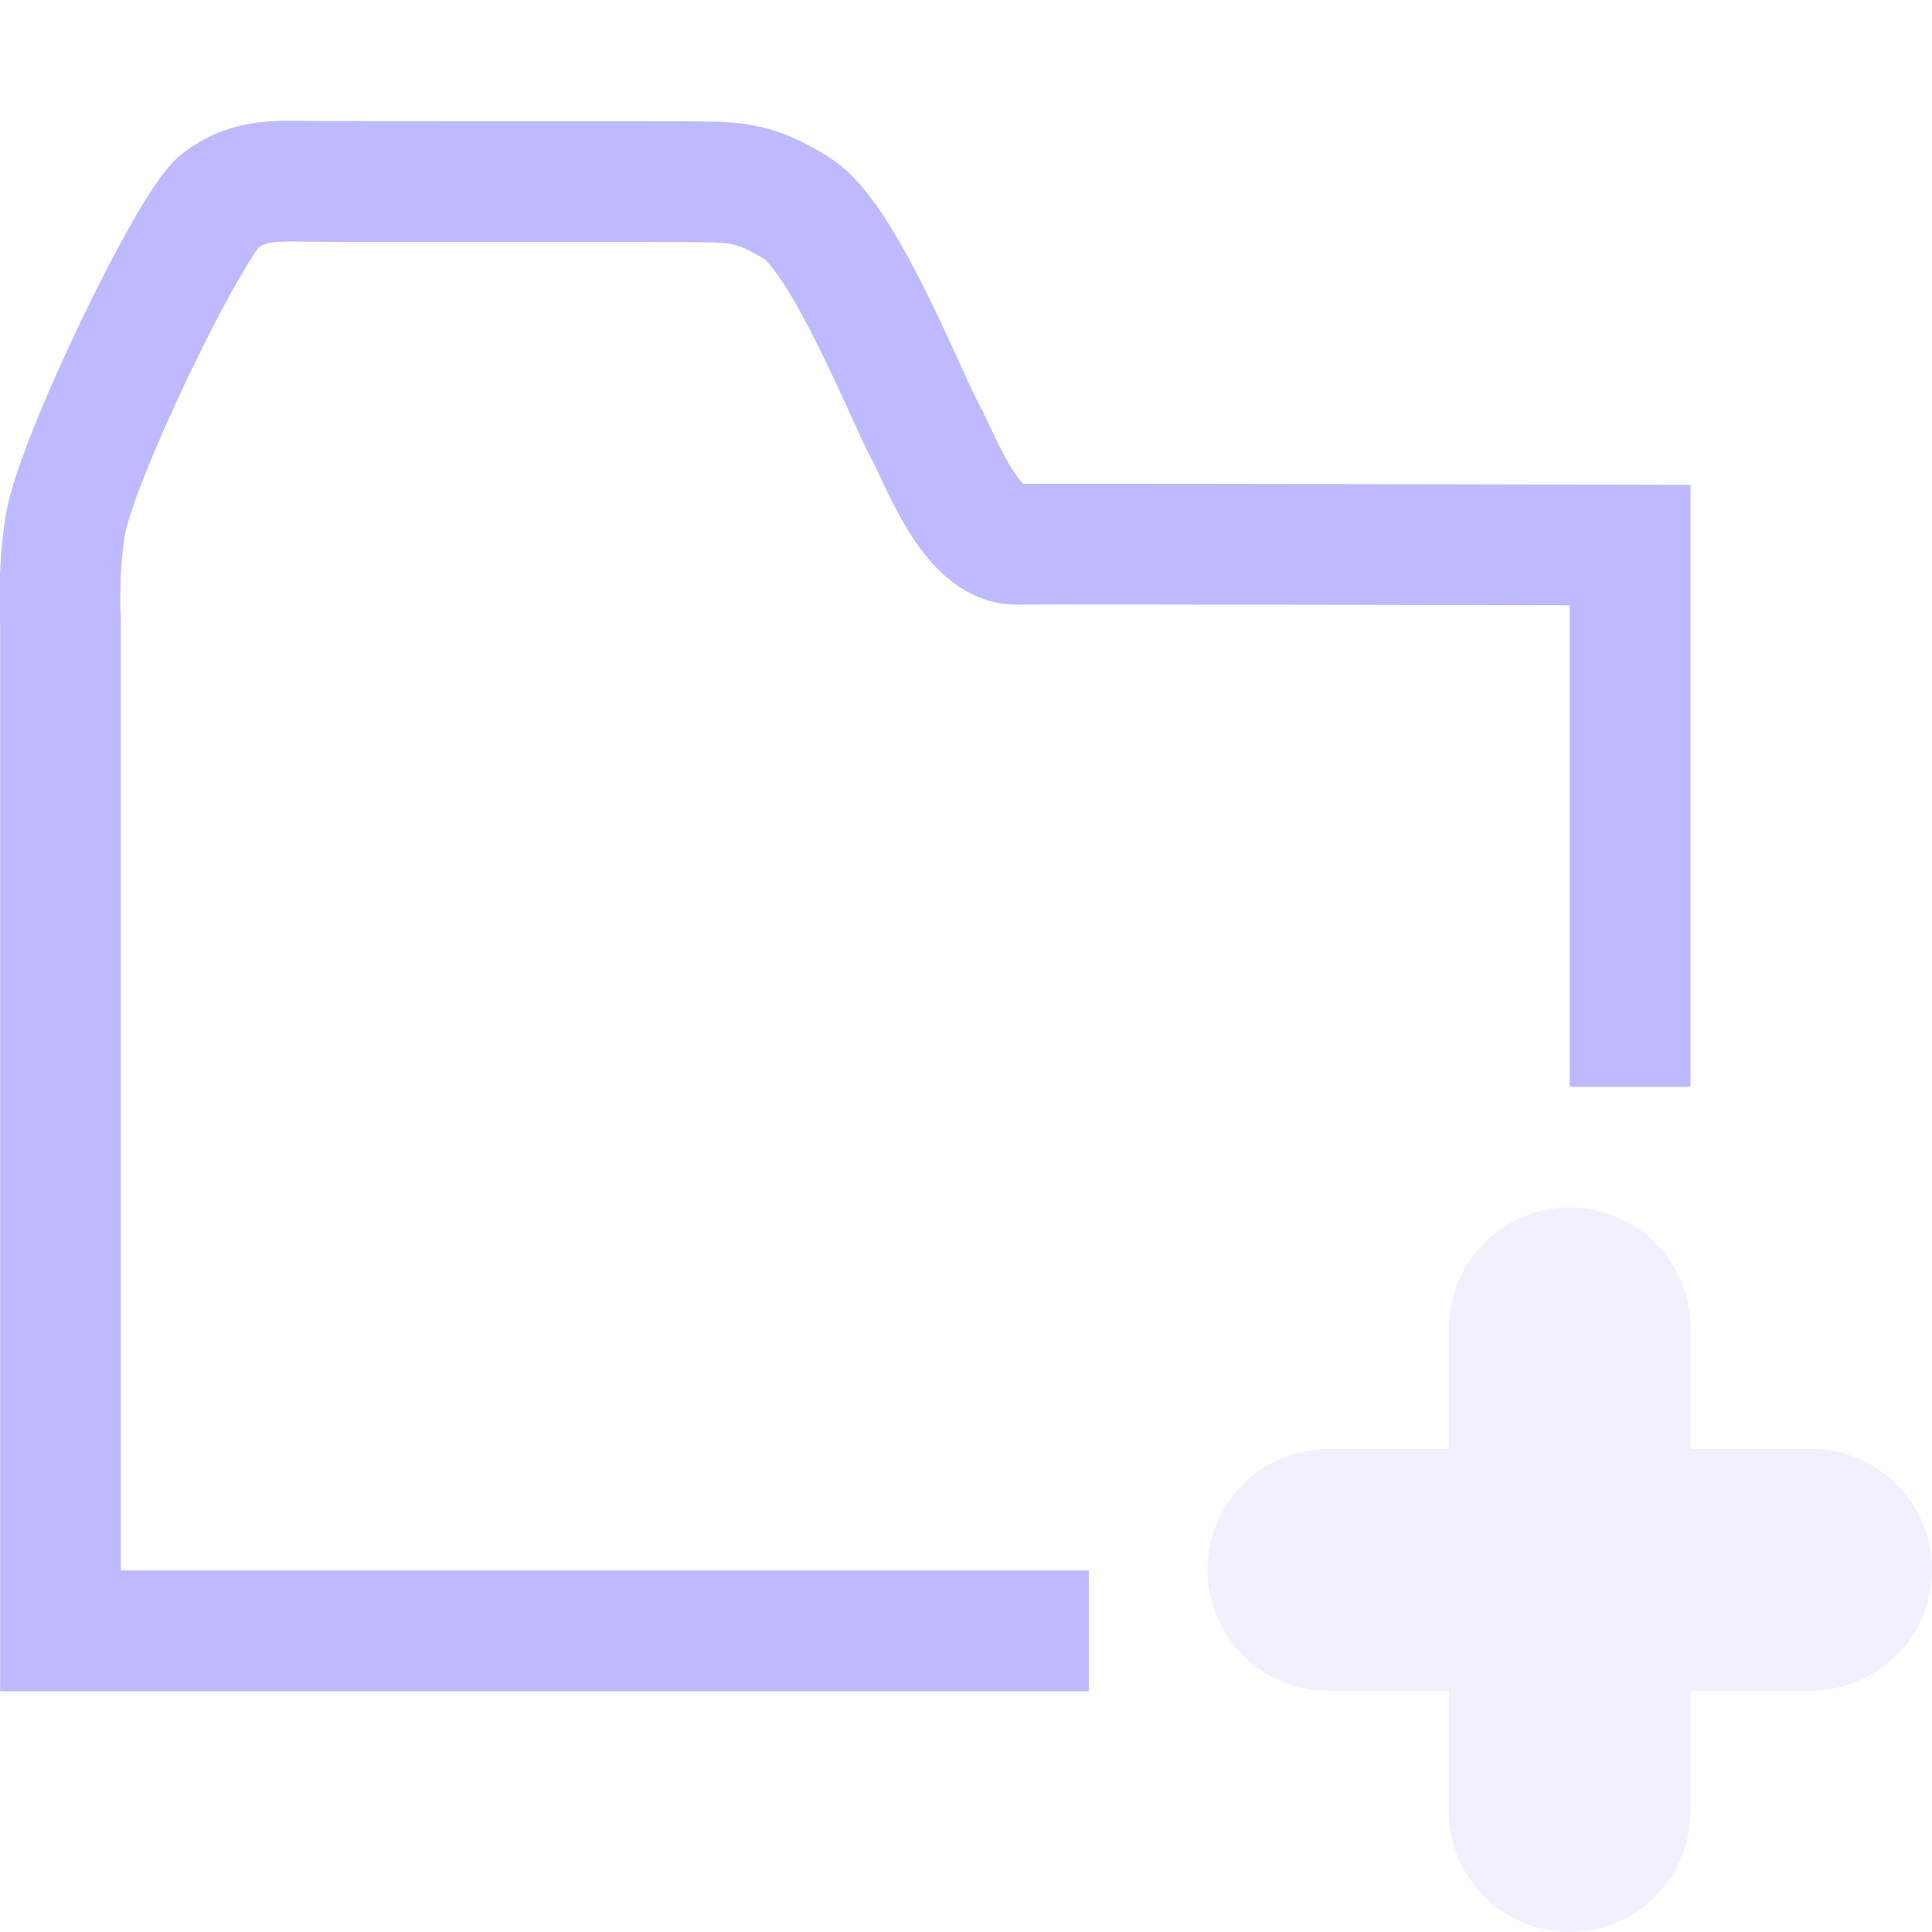
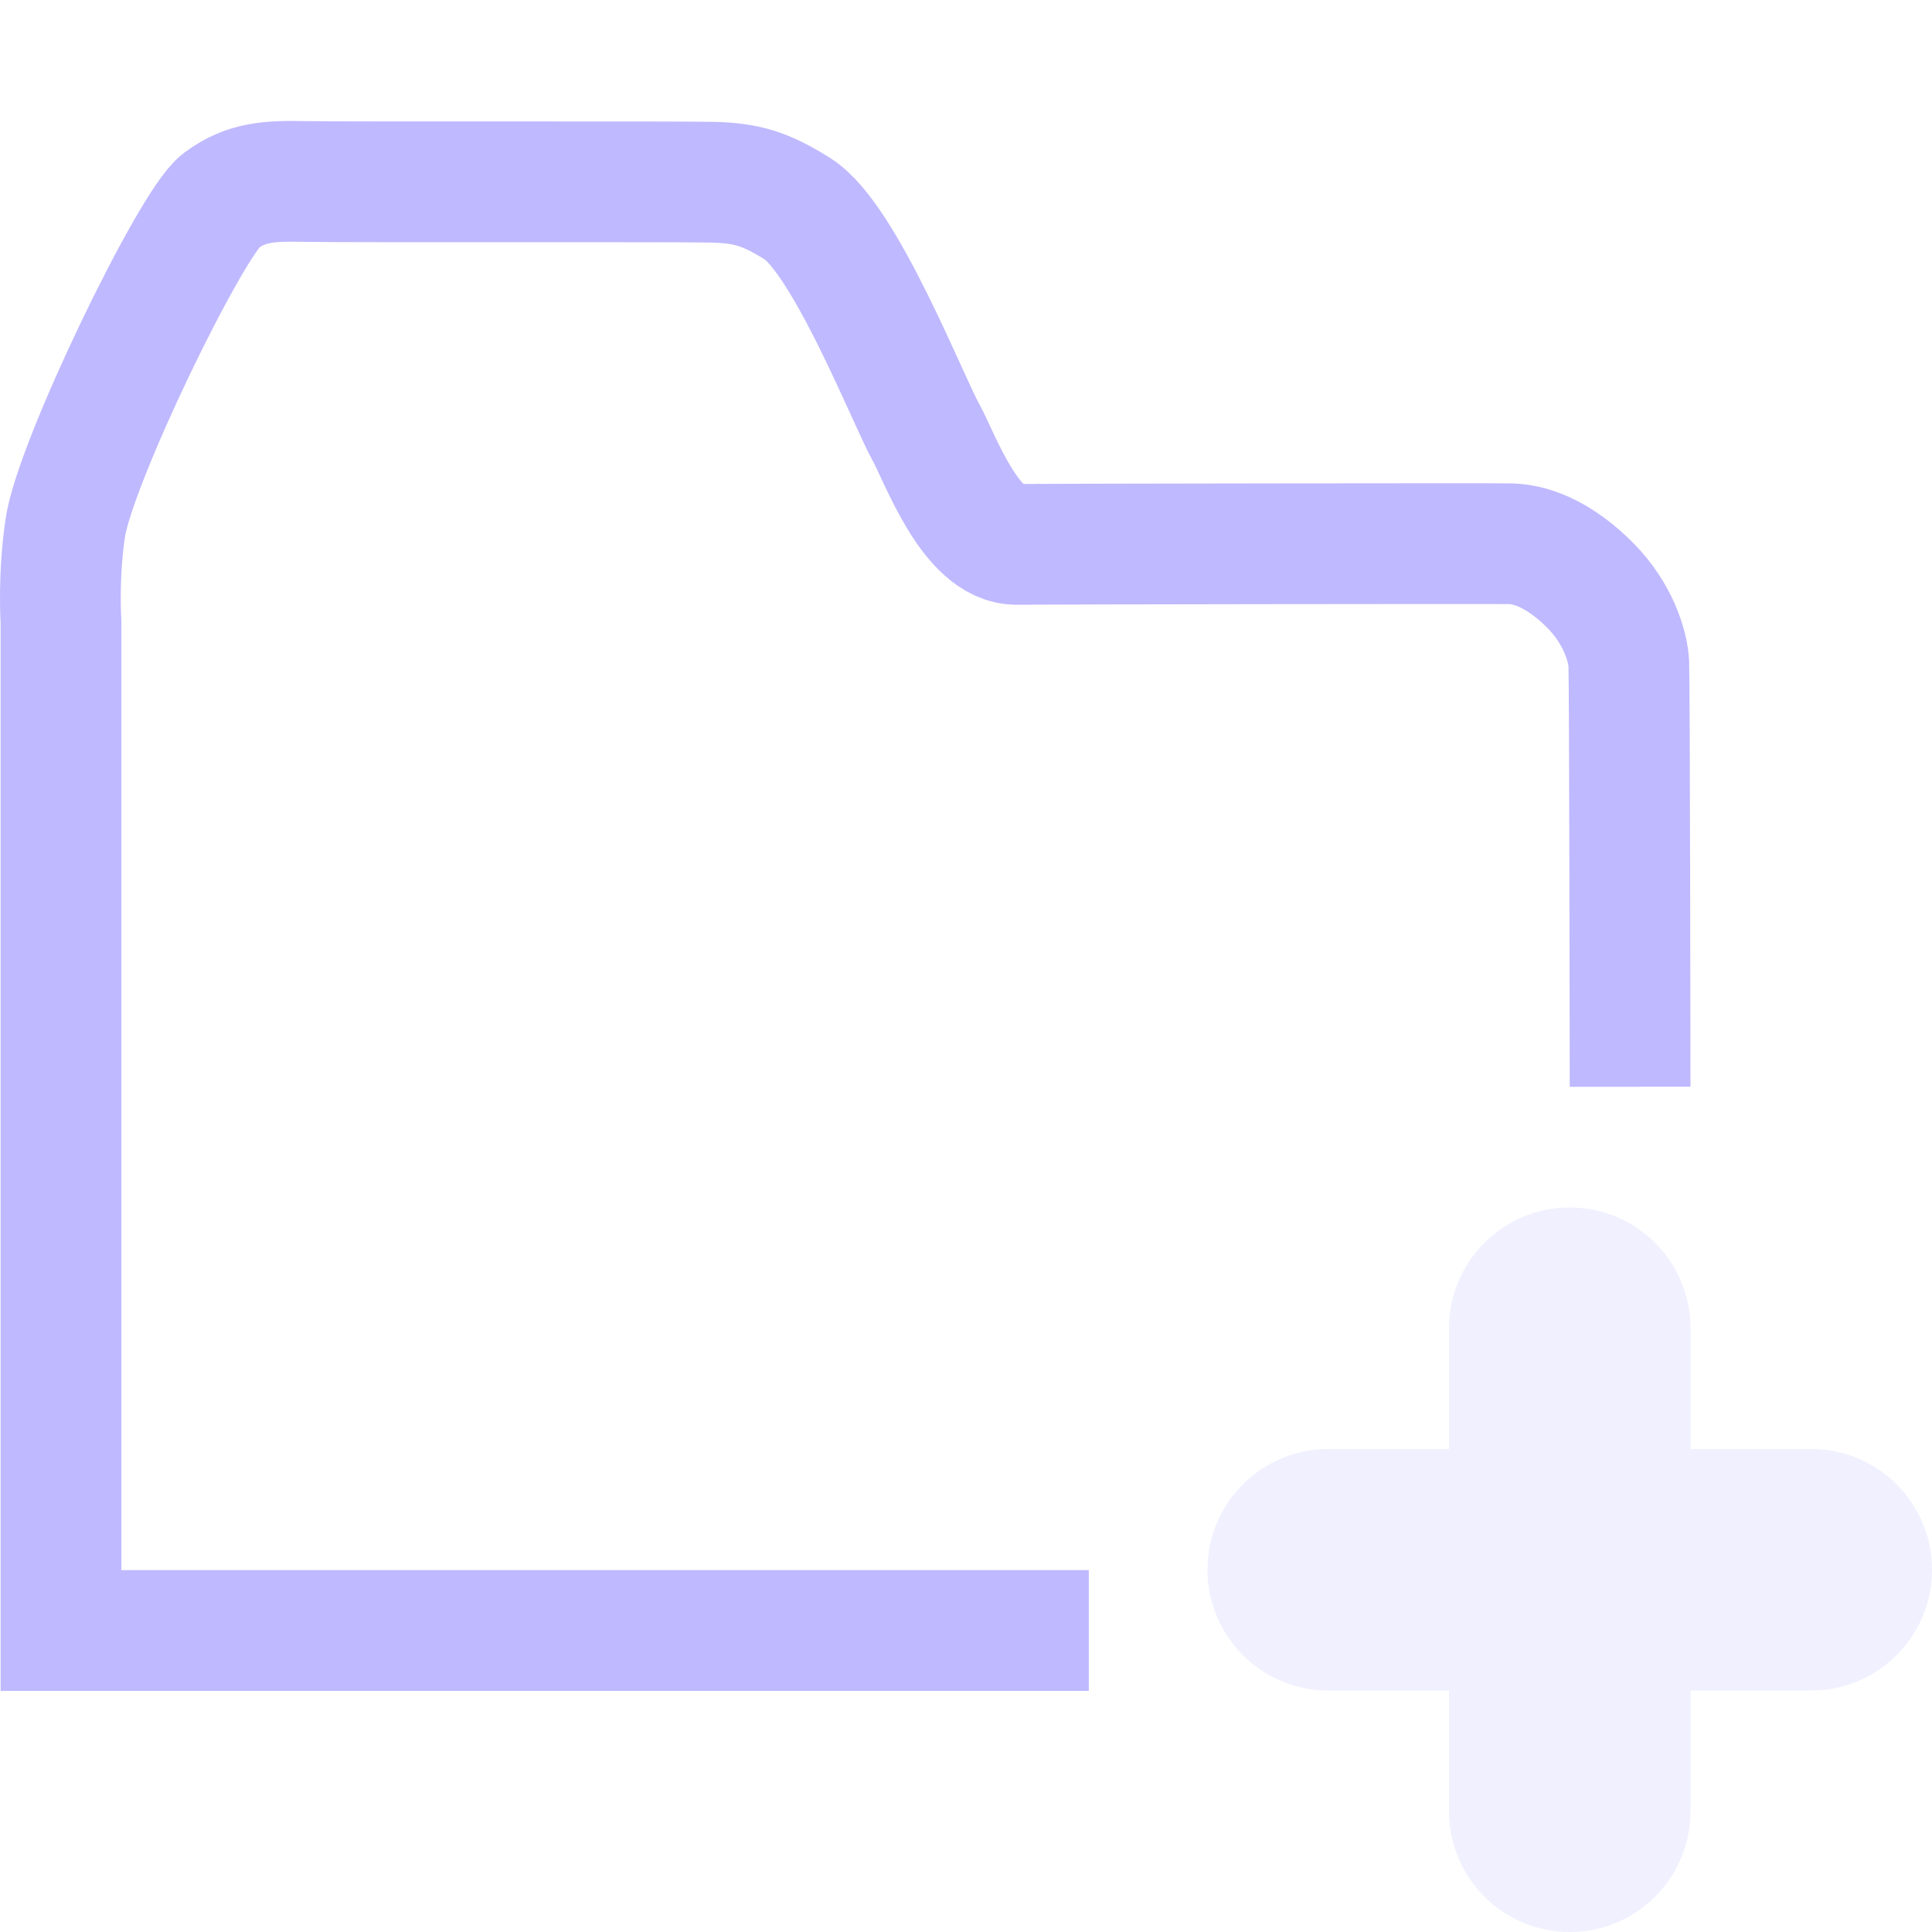
<svg xmlns="http://www.w3.org/2000/svg" width="16" height="16" version="1.1">
  <g transform="translate(-10 -182.36)" fill="none">
-     <path d="m23.5 191.36v-4.486s-4.65-0.012-5.082-7e-3c-0.384 4e-3 -0.639-0.724-0.754-0.93-0.146-0.261-0.671-1.605-1.062-1.85-0.27-0.169-0.425-0.213-0.705-0.22-0.305-7e-3 -2.969 5.3e-4 -3.374-6e-3 -0.288-5e-3 -0.484-1e-3 -0.699 0.16-0.244 0.182-1.205 2.162-1.287 2.707-0.061 0.408-0.036 0.779-0.036 0.779v8.359h8.516" stroke="#bfb9ff" stroke-width="1px" />
+     <path d="m23.5 191.36s-0.004-3.355-0.011-3.505c-0.007-0.143-0.089-0.416-0.32-0.648-0.226-0.227-0.456-0.339-0.662-0.344-0.112-3e-3 -3.752 2e-3 -4.087 5e-3 -0.384 4e-3 -0.638-0.724-0.753-0.93-0.146-0.261-0.671-1.604-1.062-1.849-0.27-0.169-0.425-0.213-0.705-0.22-0.305-7e-3 -2.968 5.3e-4 -3.373-6e-3 -0.288-5e-3 -0.483-1e-3 -0.699 0.16-0.244 0.182-1.205 2.161-1.287 2.706-0.061 0.407-0.036 0.779-0.036 0.779v8.355h8.512" stroke="#bfb9ff" stroke-width="1px" />
    <path d="m21 195.36h4" stroke="#f0f0ff" stroke-linecap="round" stroke-width="2" />
    <path d="m23 193.36v4" stroke="#f0f0ff" stroke-linecap="round" stroke-width="2" />
  </g>
</svg>
